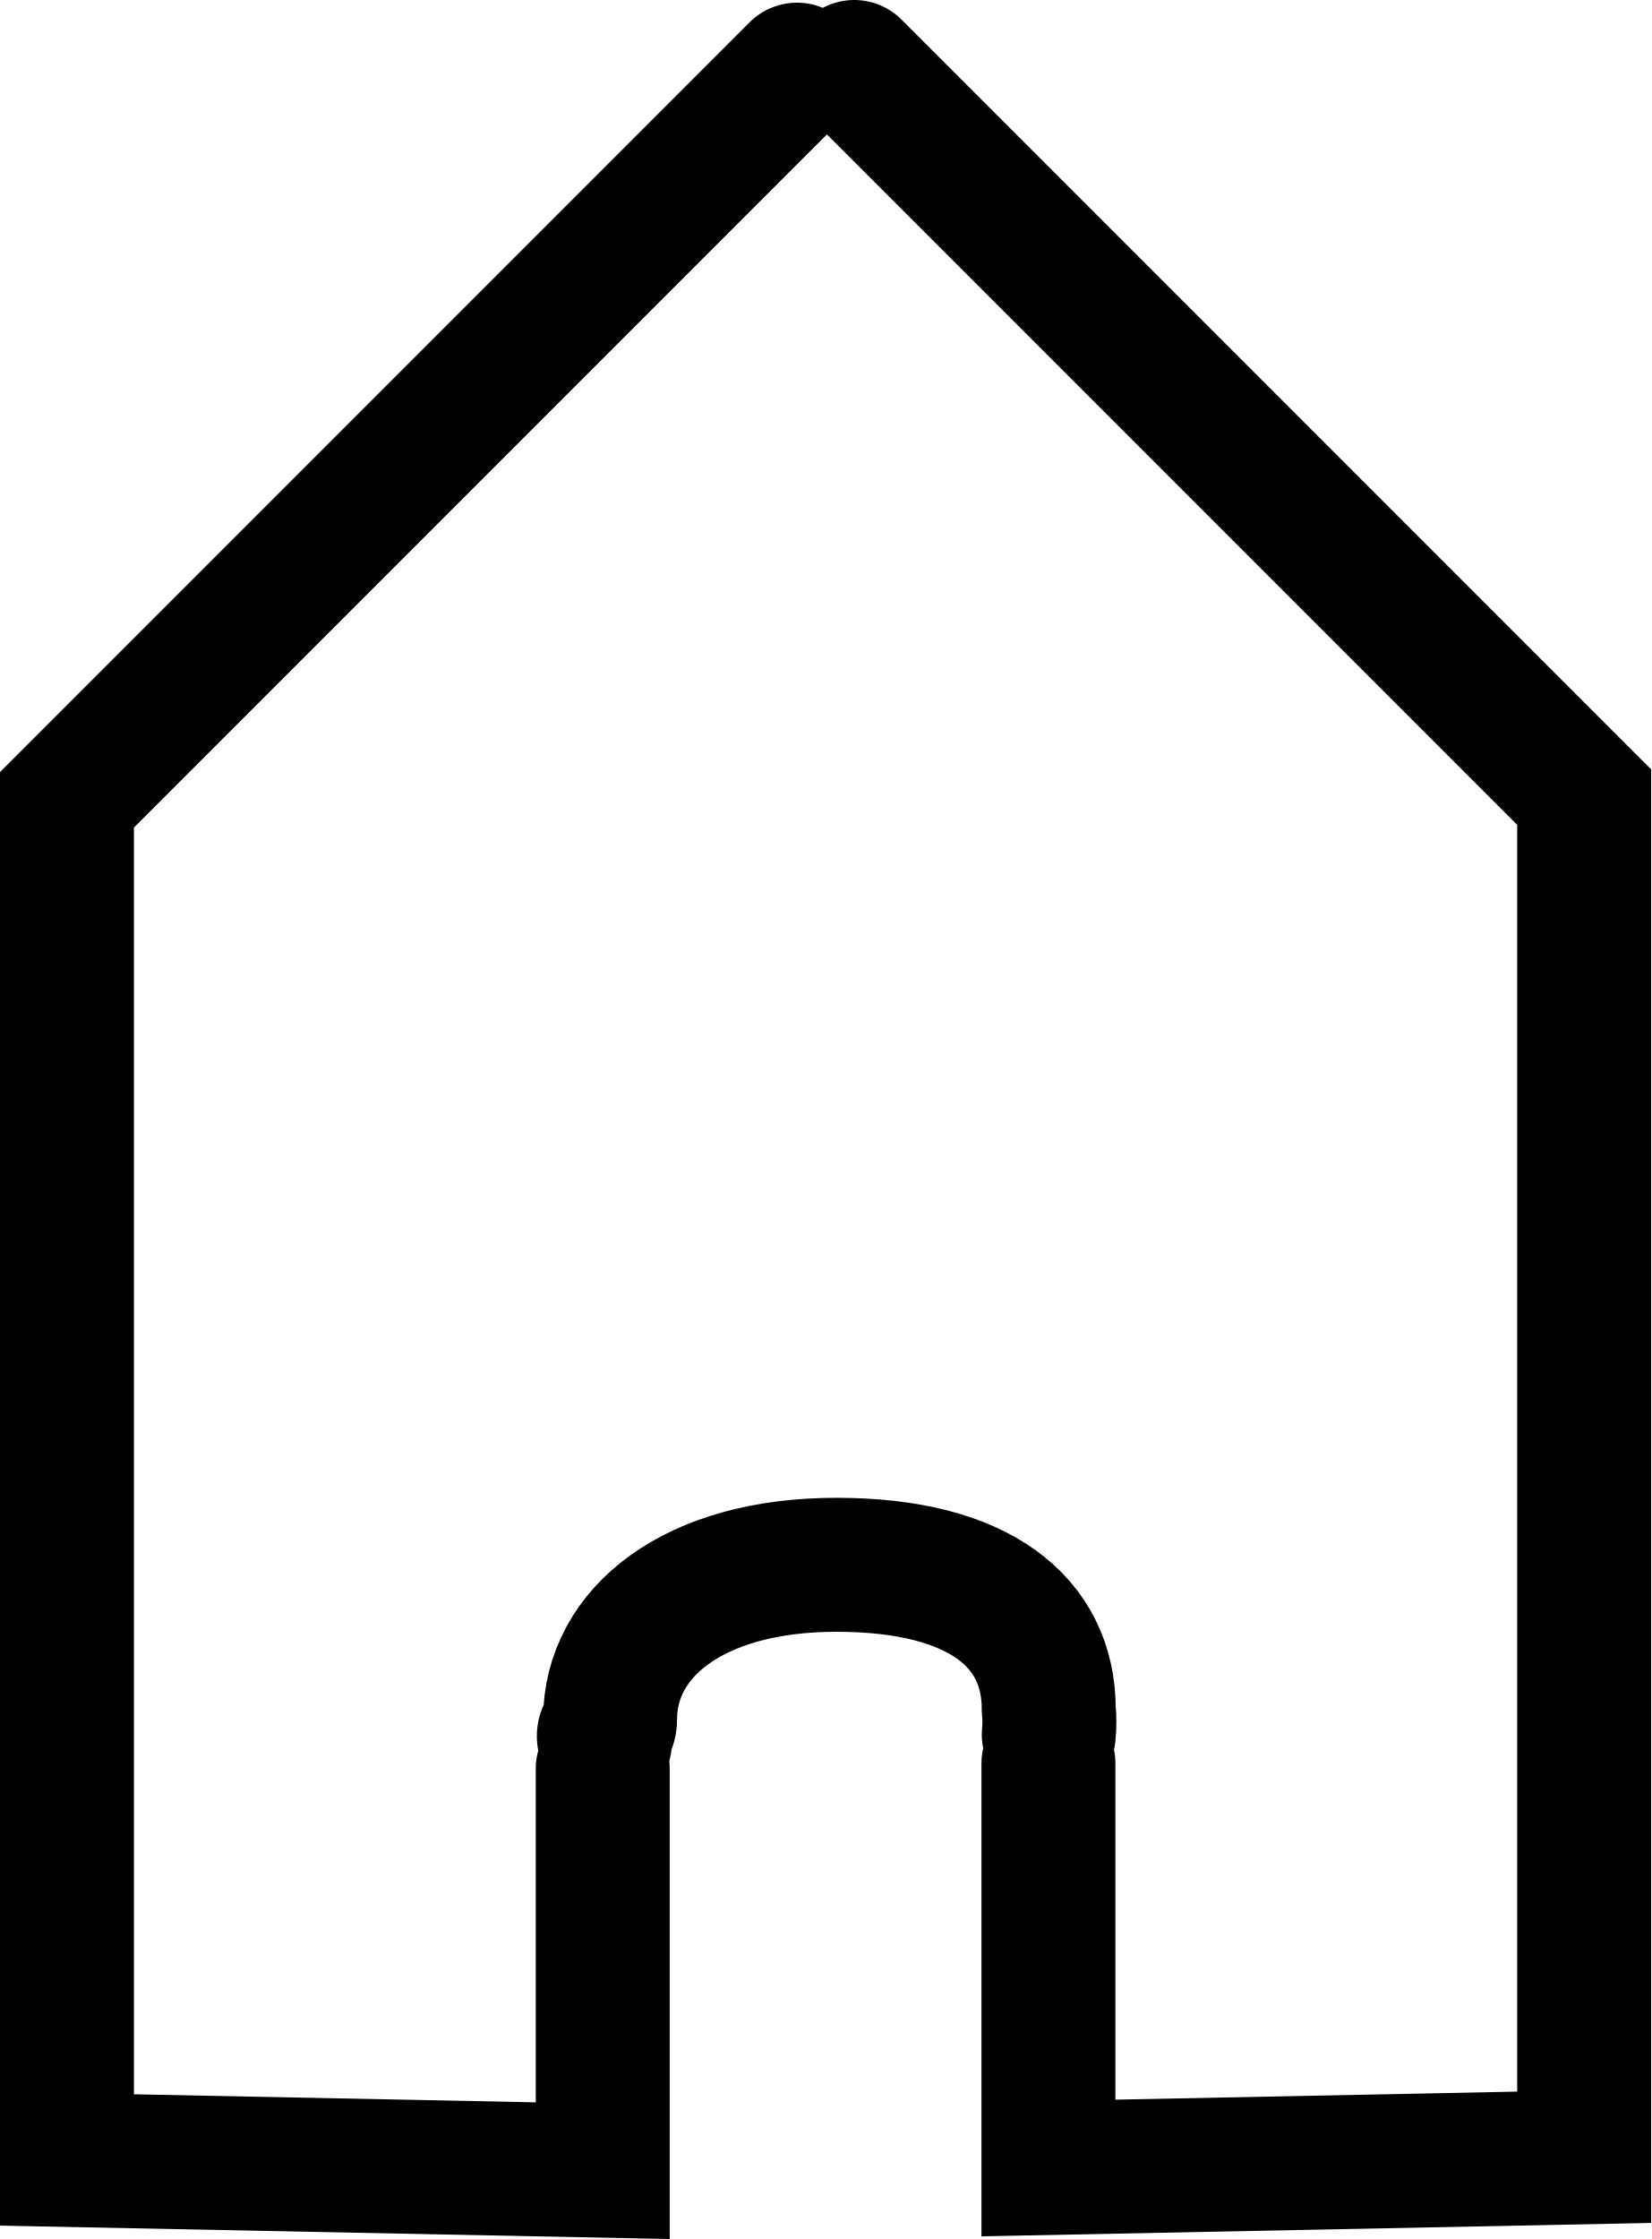
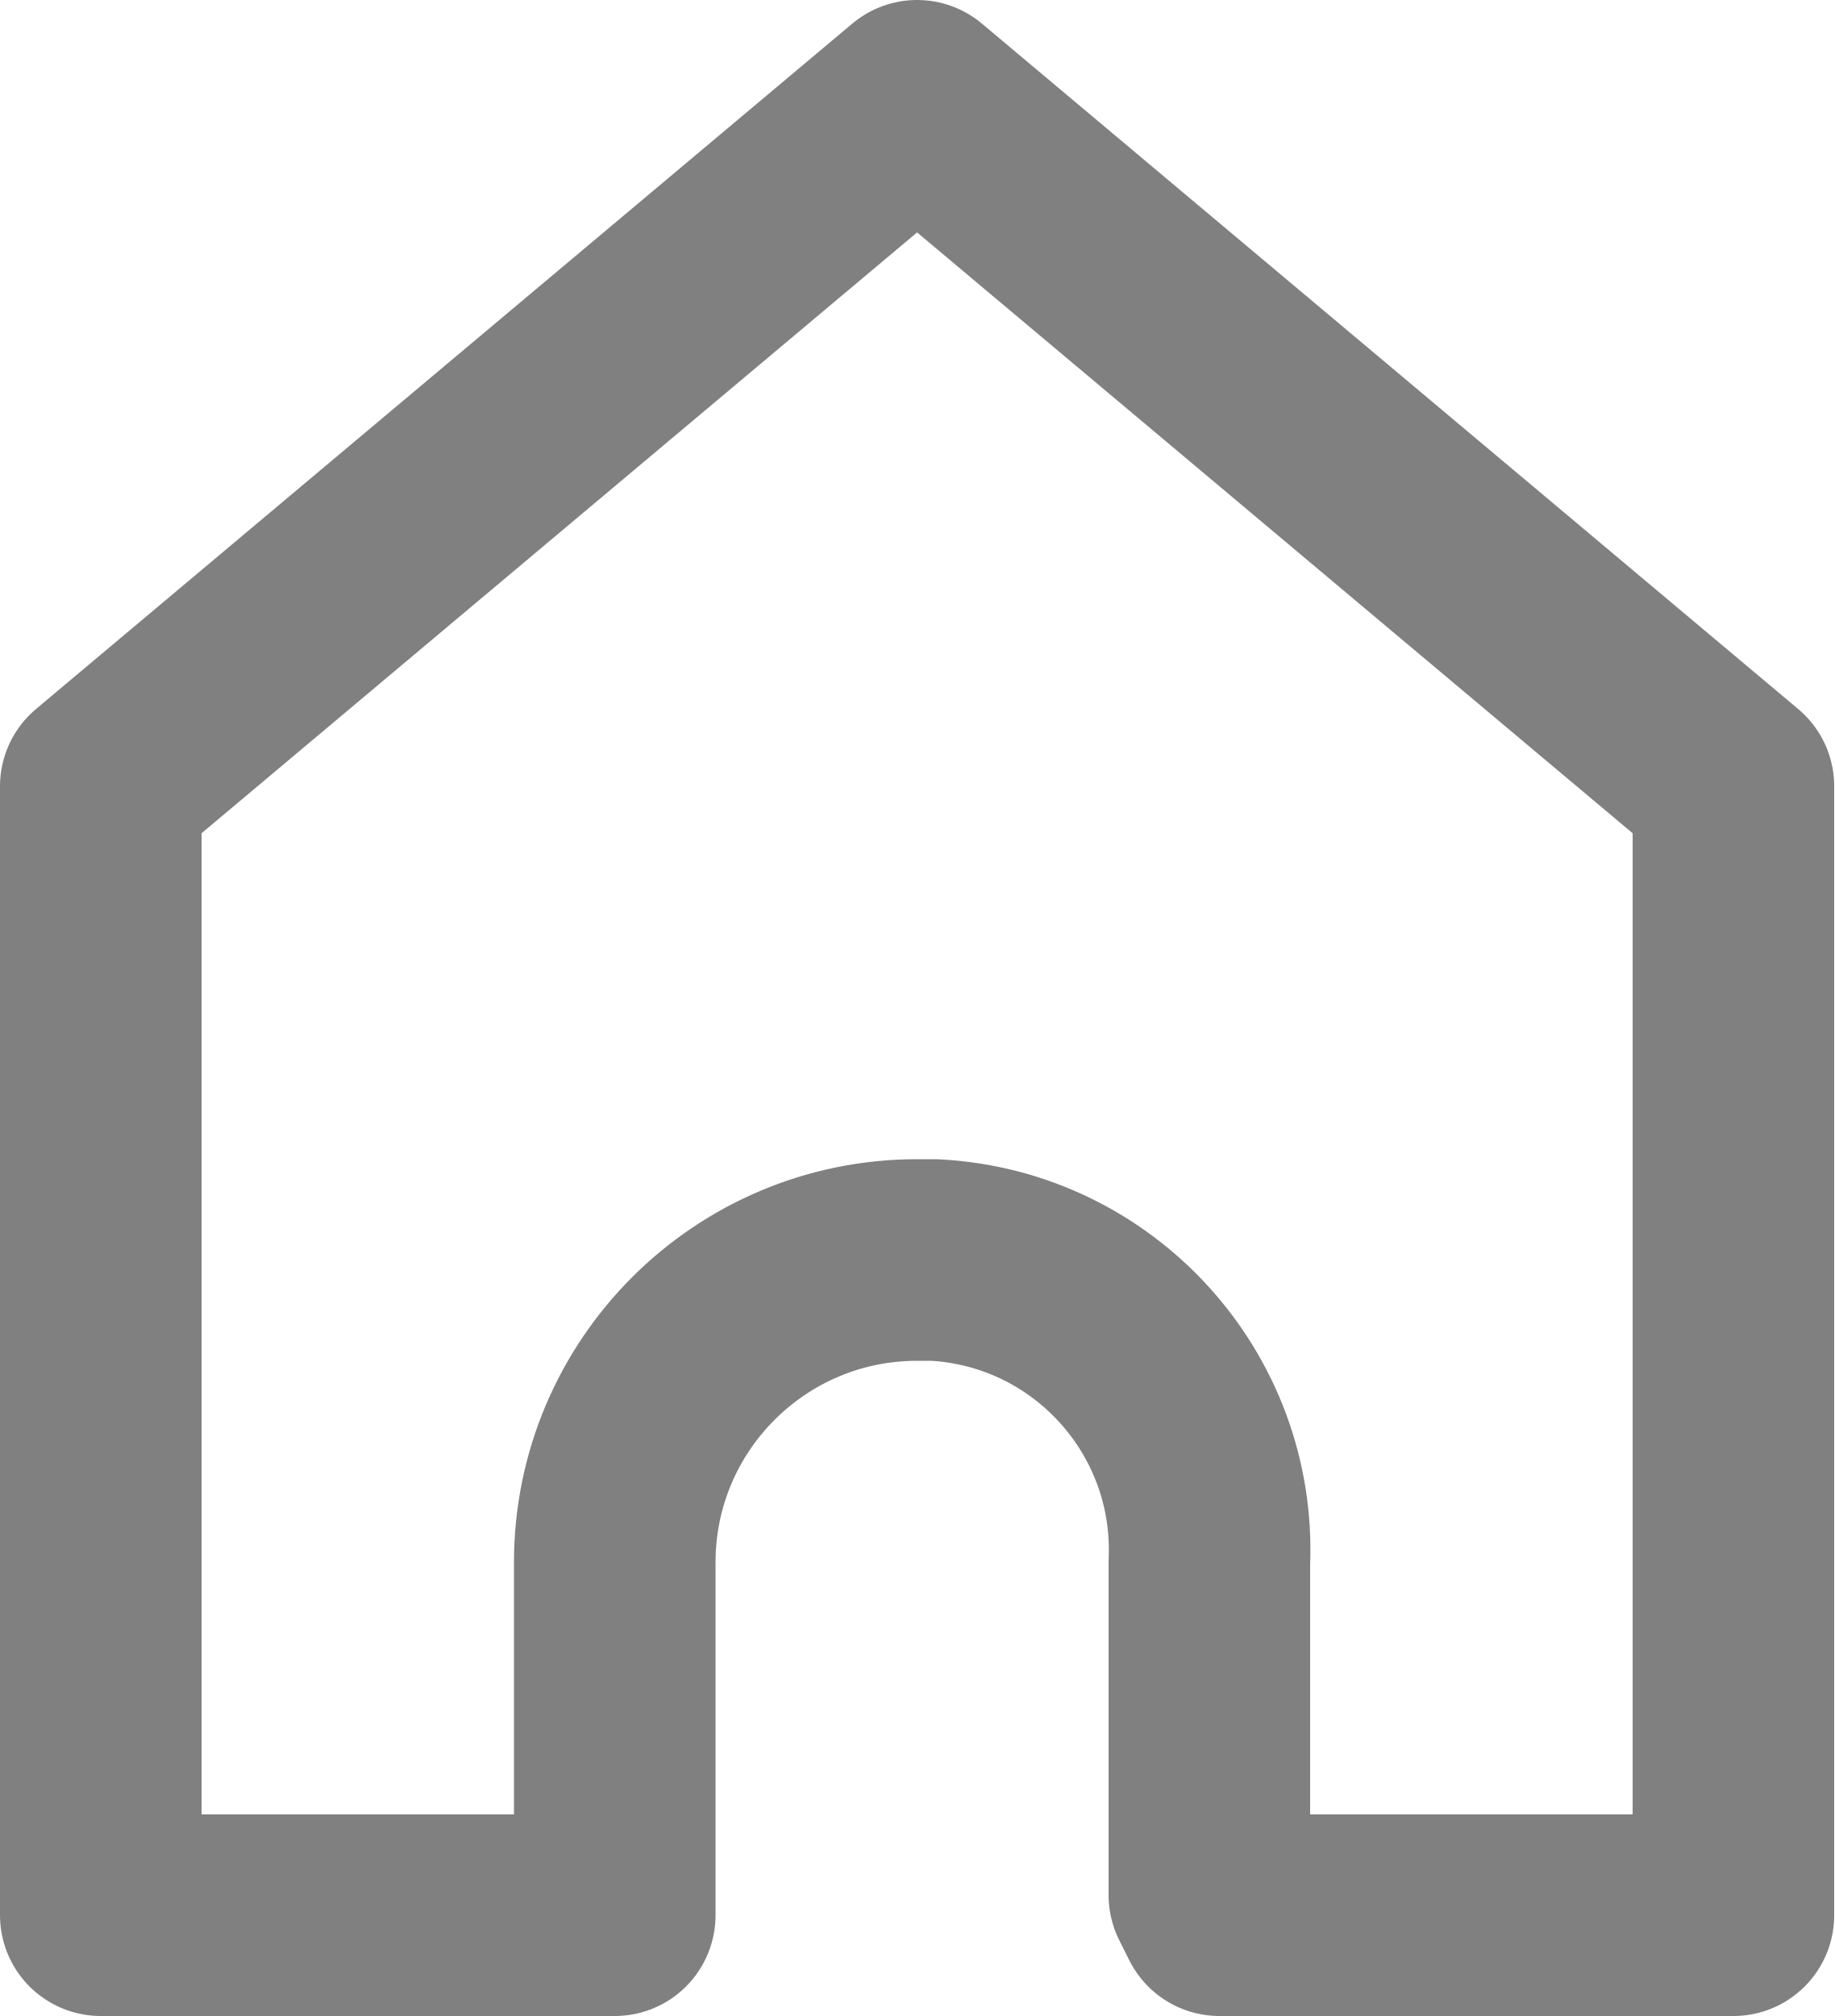
- <svg xmlns="http://www.w3.org/2000/svg" viewBox="0 0 49.31 66.85">
+ <svg xmlns="http://www.w3.org/2000/svg" viewBox="0 0 18.2 20">
  <defs>
-     <style>.cls-1{fill:none;stroke:#000;stroke-linecap:round;stroke-miterlimit:10;stroke-width:4px;}</style>
+     <style>.cls-1{fill:none;stroke:gray;stroke-linecap:round;stroke-linejoin:round;stroke-width:2px;}</style>
  </defs>
  <g id="Layer_2" data-name="Layer 2">
    <g id="Layer_1-2" data-name="Layer 1">
-       <path class="cls-1" d="M23.8,2.08,2,23.88V64.49l16,.32v-12" />
-       <path class="cls-1" d="M25.51,2l21.8,21.8V64.41l-16,.32V52.65" />
-       <path class="cls-1" d="M18.07,52c-.14-.35.15-.29.15-.67,0-2.57,2.47-4.61,6.76-4.61s6.34,1.73,6.34,4.31a3.86,3.86,0,0,1,0,.76" />
+       <g id="icn_home_inactive" data-name="icn home inactive">
+         <path id="icn_home_inactive-2" data-name="icn home inactive-2" class="cls-1" d="M9.1,12.5a3,3,0,0,0-3,3V19H1V7.8L9.1,1l8.1,6.8V19H12.1l-.1-.2V15.5a2.88,2.88,0,0,0-2.73-3H9.1" />
+       </g>
    </g>
  </g>
</svg>
